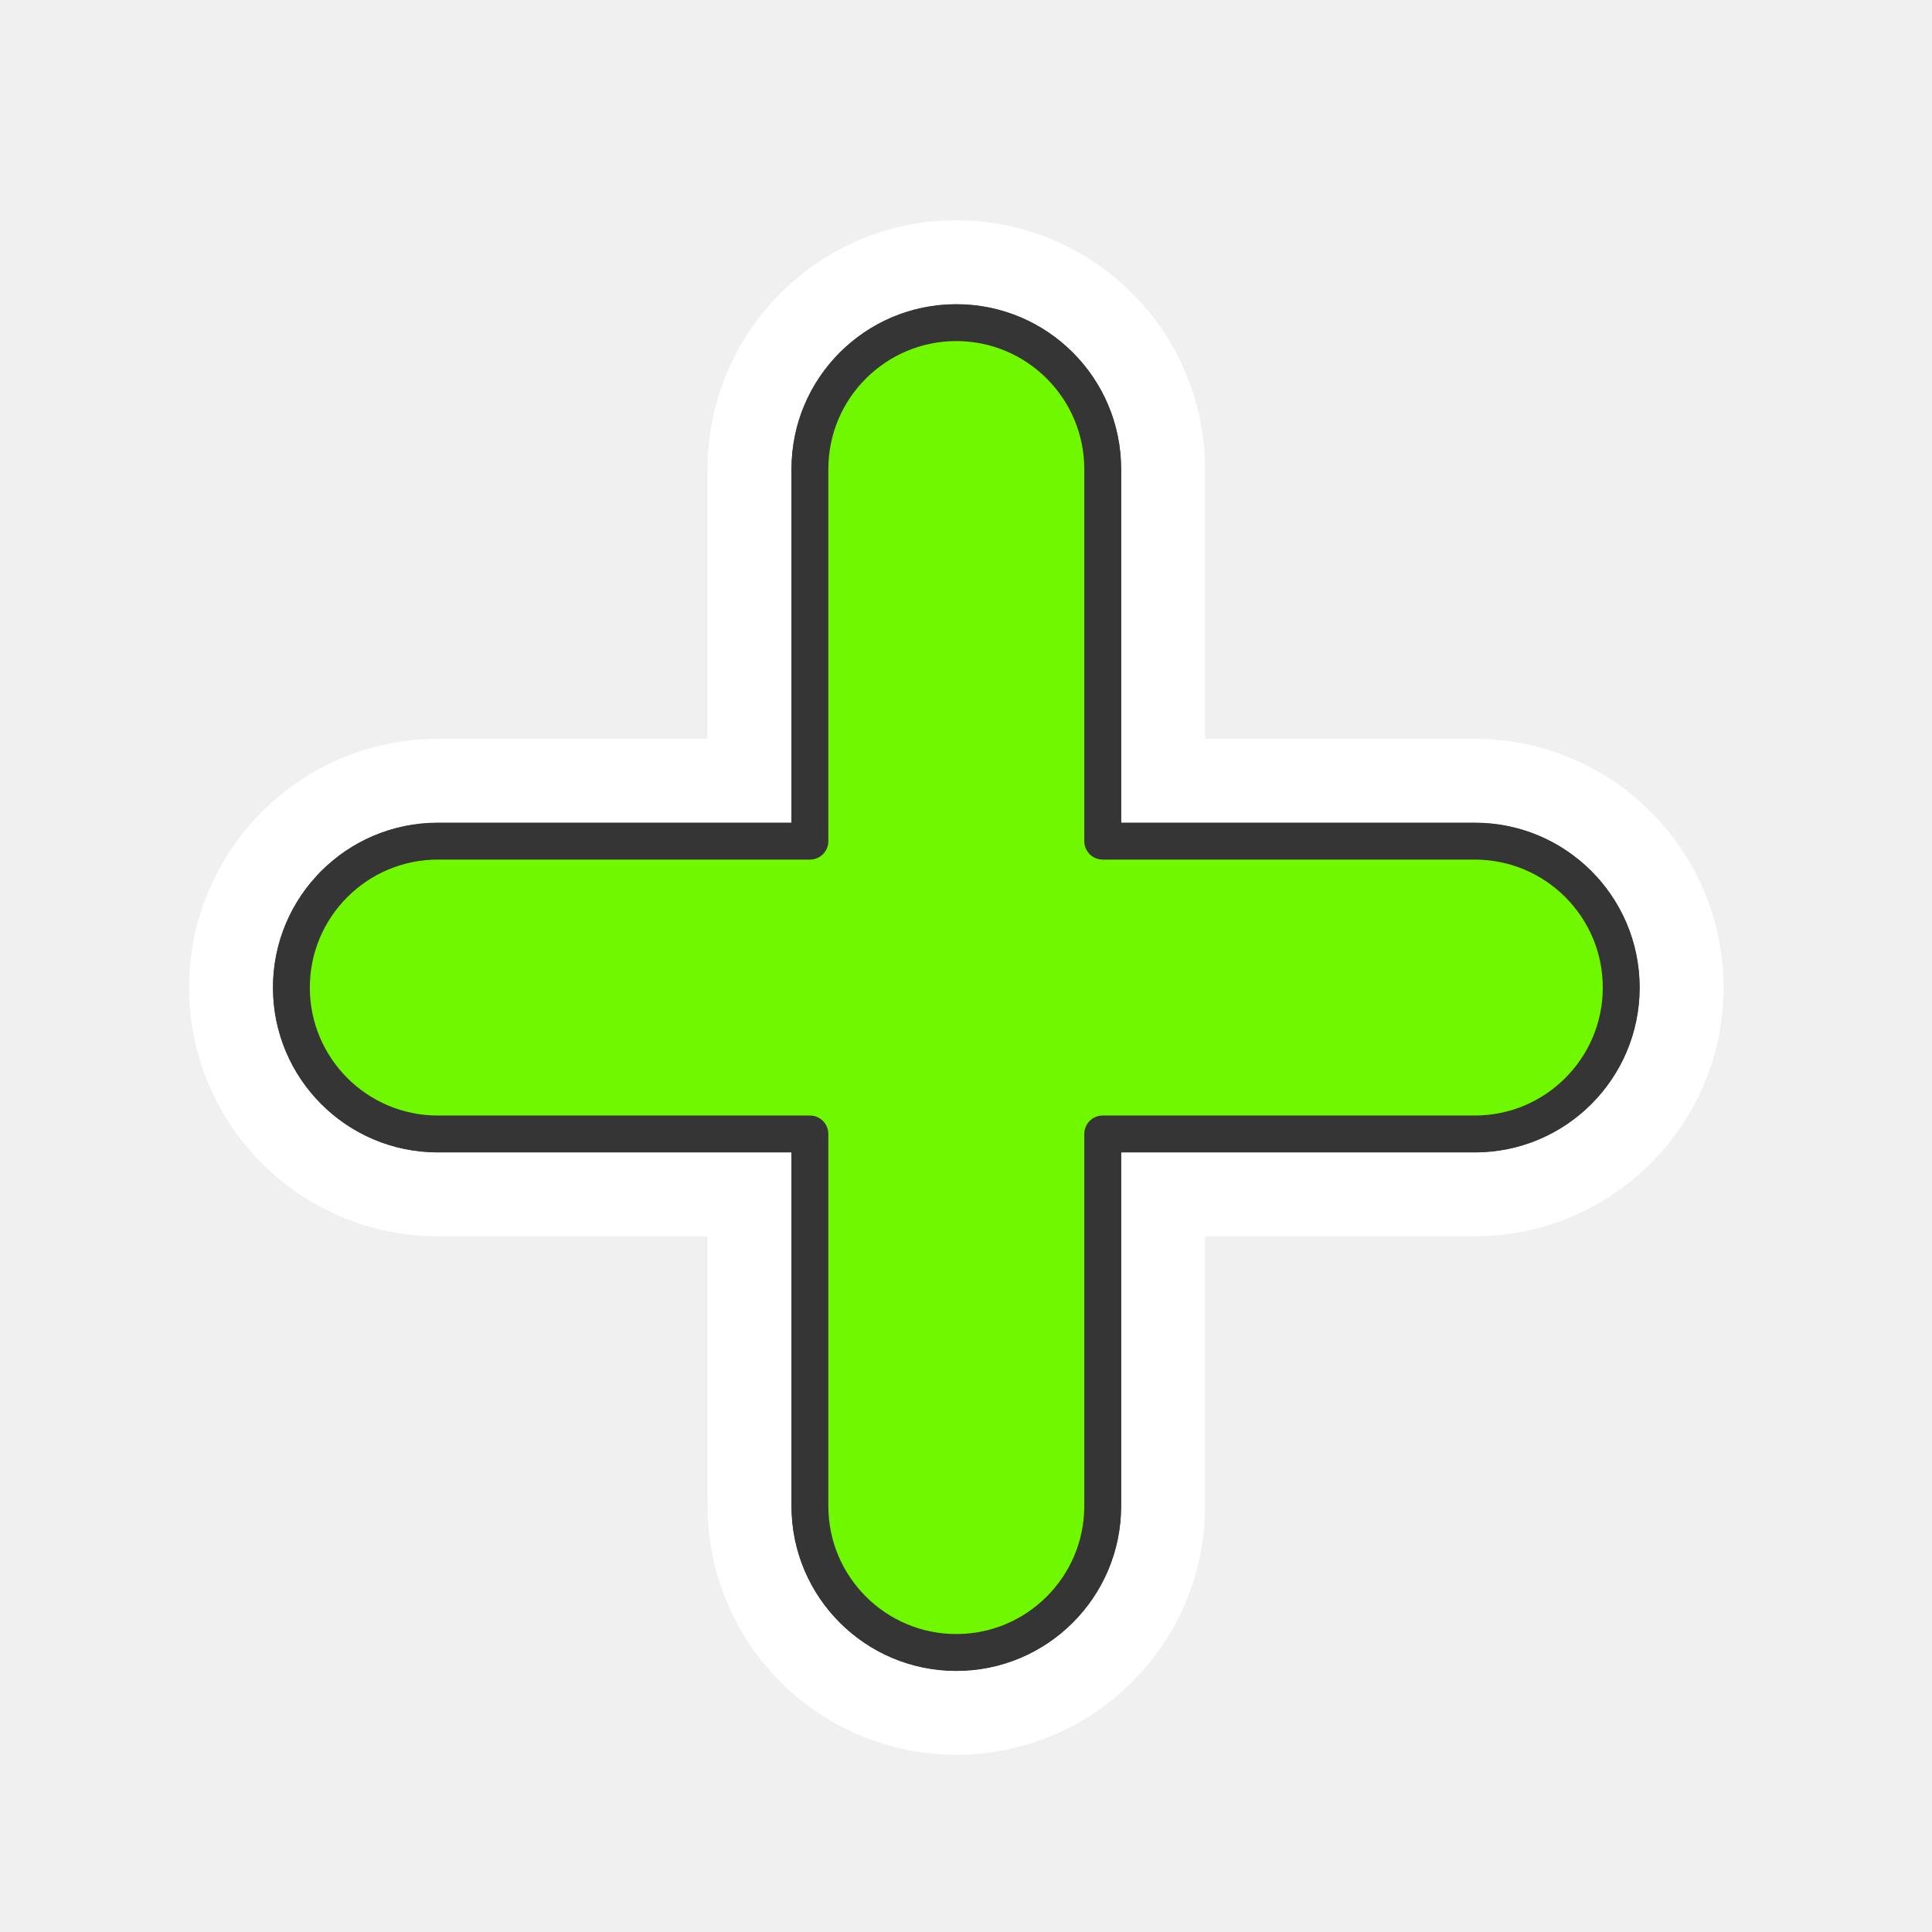
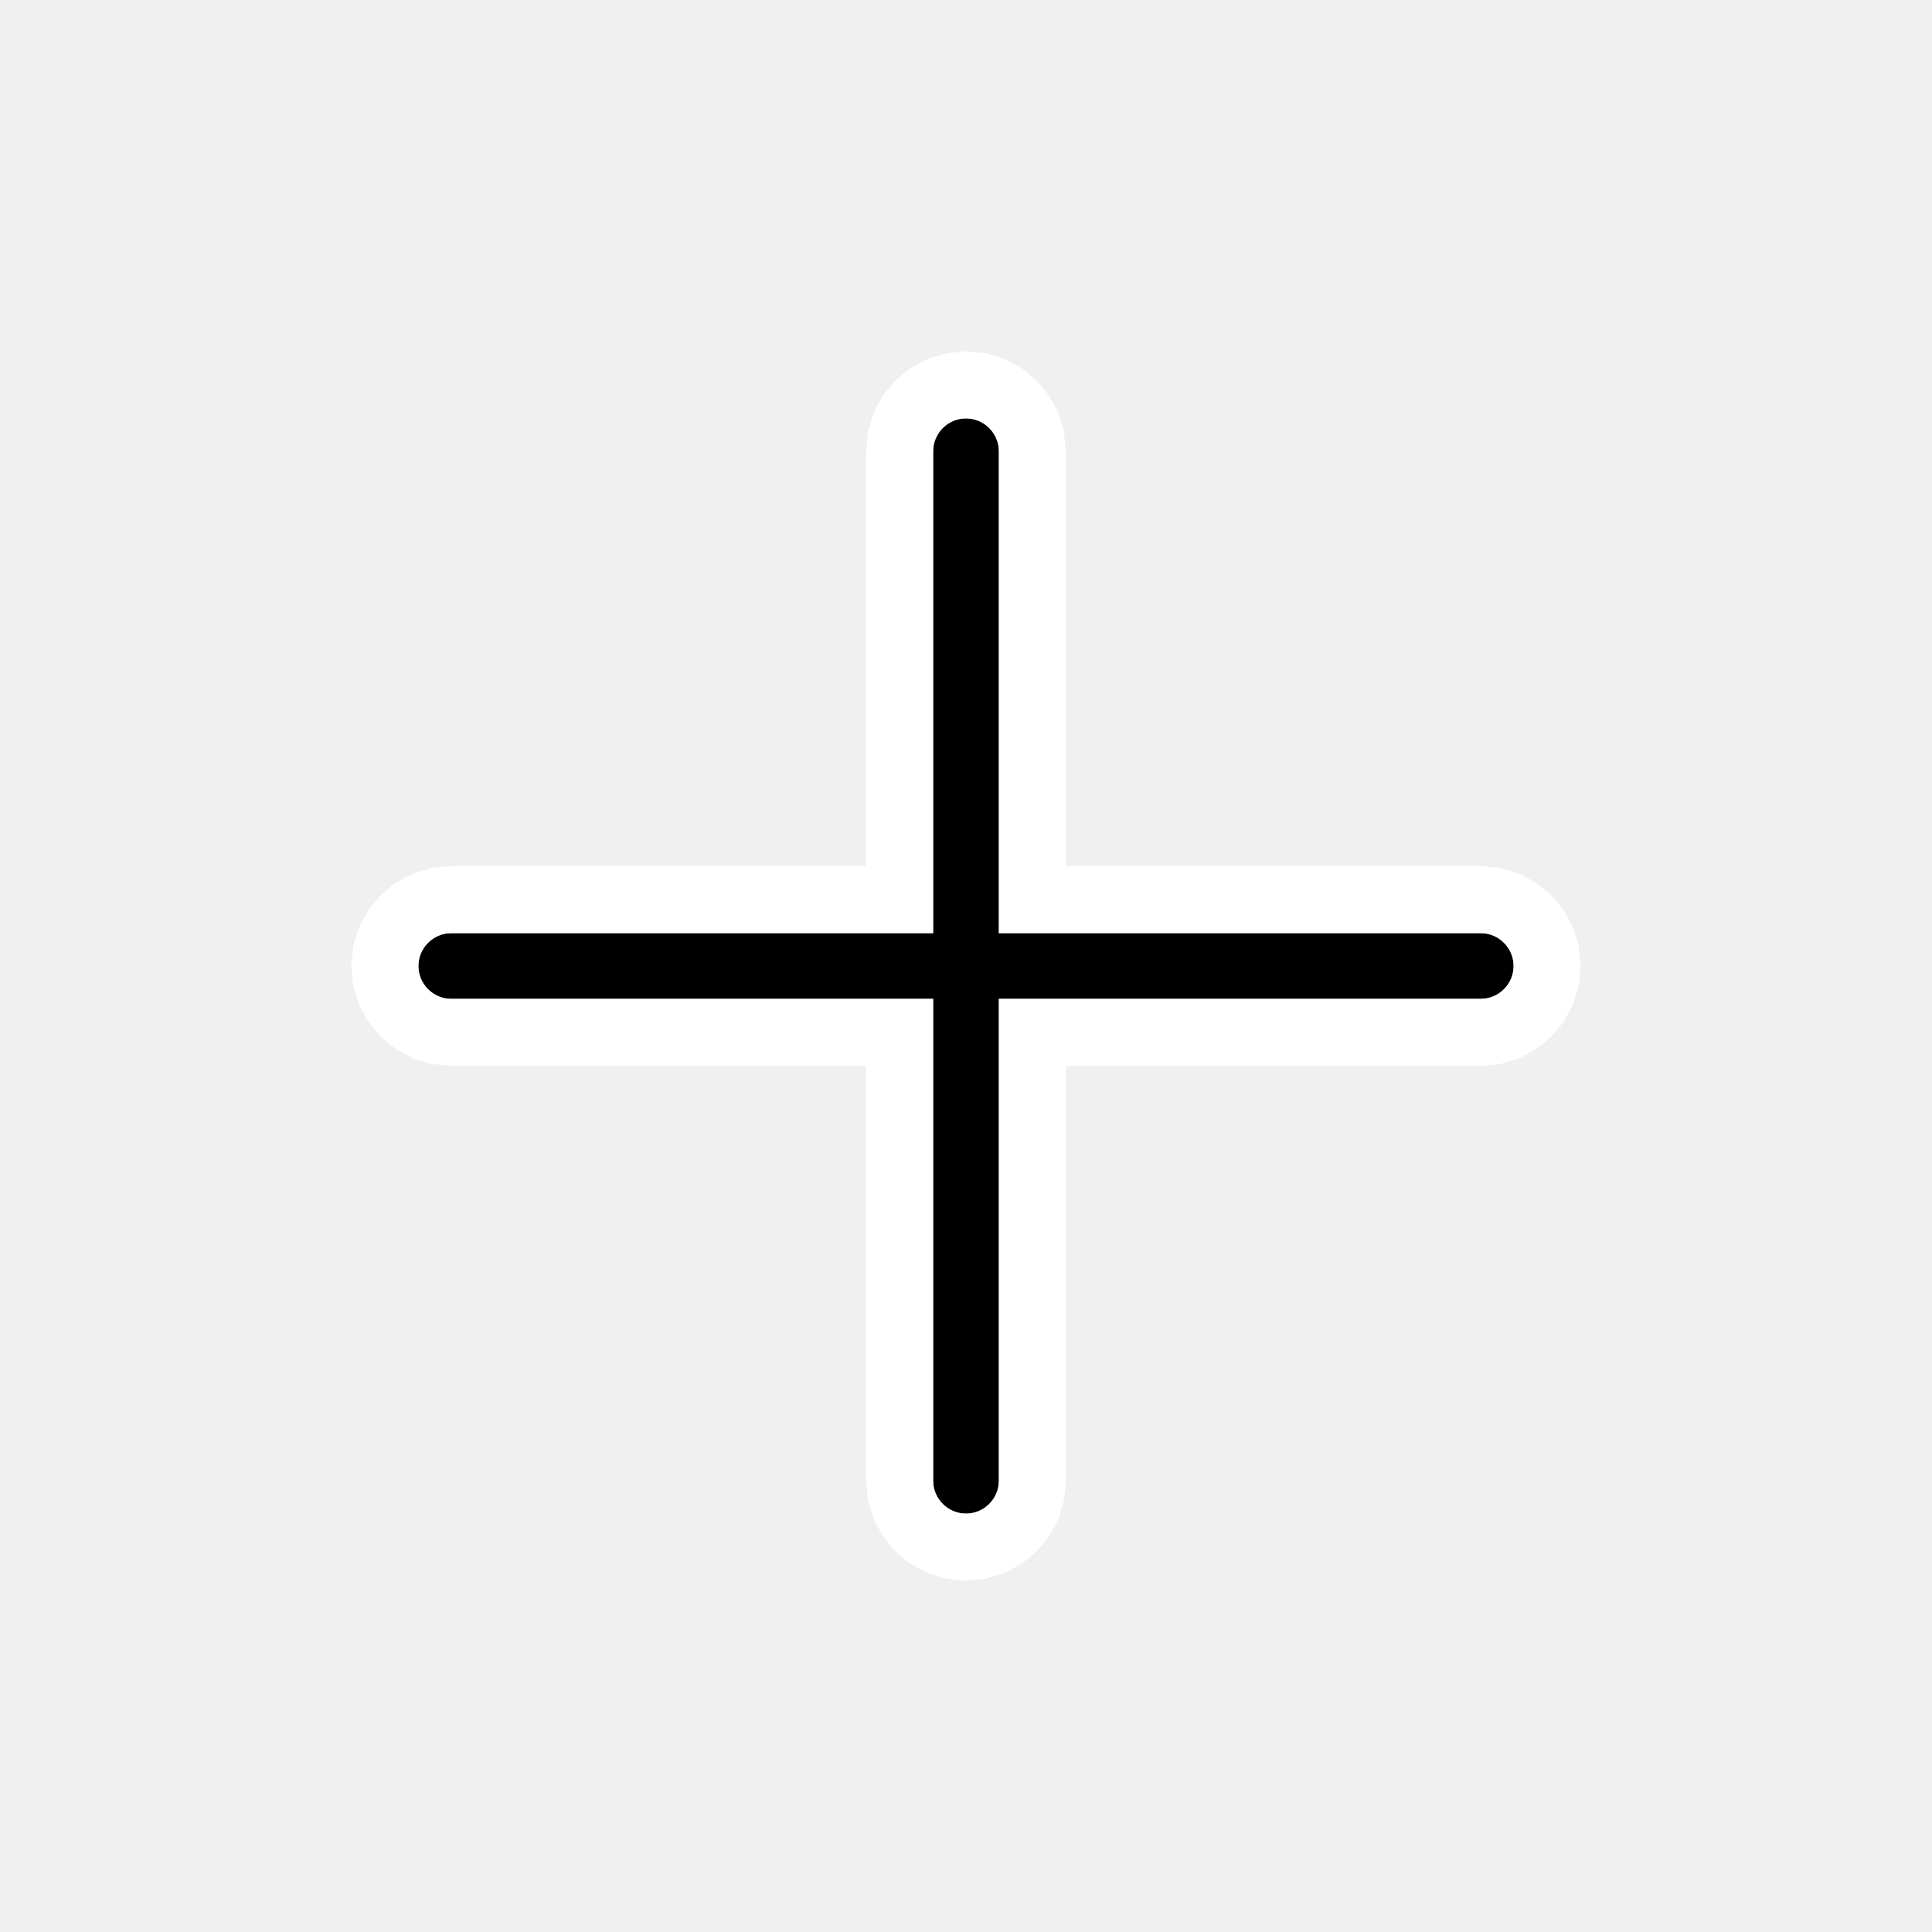
- <svg xmlns="http://www.w3.org/2000/svg" width="100%" height="100%" viewBox="0 0 2400 2400" version="1.1" xml:space="preserve" style="fill-rule:evenodd;clip-rule:evenodd;stroke-linecap:round;stroke-linejoin:round;stroke-miterlimit:1.5;">
-   <g transform="matrix(1,0,0,1,1.97368,733.061)">
-     <path d="M981.189,698.514L541.867,698.514C428.838,698.514 337.073,606.749 337.073,493.72C337.073,380.691 428.838,288.925 541.867,288.925L981.189,288.925L981.189,-150.396C981.189,-263.425 1072.95,-355.19 1185.98,-355.19C1299.01,-355.19 1390.78,-263.425 1390.78,-150.396L1390.78,288.925L1830.1,288.925C1943.13,288.925 2034.89,380.691 2034.89,493.72C2034.89,606.749 1943.13,698.514 1830.1,698.514L1390.78,698.514L1390.78,1137.84C1390.78,1250.86 1299.01,1342.63 1185.98,1342.63C1072.95,1342.63 981.189,1250.86 981.189,1137.84L981.189,698.514ZM1027.02,675.597L1027.02,1137.84C1027.02,1225.57 1098.25,1296.8 1185.98,1296.8C1273.72,1296.8 1344.94,1225.57 1344.94,1137.84L1344.94,675.597C1344.94,662.941 1355.2,652.681 1367.86,652.681L1830.1,652.681C1917.83,652.681 1989.06,581.453 1989.06,493.72C1989.06,405.987 1917.83,334.759 1830.1,334.759L1367.86,334.759C1355.2,334.759 1344.94,324.499 1344.94,311.842L1344.94,-150.396C1344.94,-238.129 1273.72,-309.357 1185.98,-309.357C1098.25,-309.357 1027.02,-238.129 1027.02,-150.396L1027.02,311.842C1027.02,324.499 1016.76,334.759 1004.11,334.759L541.867,334.759C454.134,334.759 382.906,405.987 382.906,493.72C382.906,581.453 454.134,652.681 541.867,652.681L1004.11,652.681C1016.76,652.681 1027.02,662.941 1027.02,675.597Z" style="fill:rgb(54,53,53);" />
-     <path d="M877.022,802.681L541.867,802.681C371.347,802.681 232.906,664.24 232.906,493.72C232.906,323.2 371.347,184.759 541.867,184.759L877.022,184.759L877.022,-150.396C877.022,-320.916 1015.46,-459.357 1185.98,-459.357C1356.5,-459.357 1494.94,-320.916 1494.94,-150.396L1494.94,184.759L1830.1,184.759C2000.62,184.759 2139.06,323.2 2139.06,493.72C2139.06,664.24 2000.62,802.681 1830.1,802.681L1494.94,802.681L1494.94,1137.84C1494.94,1308.36 1356.5,1446.8 1185.98,1446.8C1015.46,1446.8 877.022,1308.36 877.022,1137.84L877.022,802.681ZM981.189,698.514L981.189,1137.84C981.189,1250.86 1072.95,1342.63 1185.98,1342.63C1299.01,1342.63 1390.78,1250.86 1390.78,1137.84L1390.78,698.514L1830.1,698.514C1943.13,698.514 2034.89,606.749 2034.89,493.72C2034.89,380.691 1943.13,288.925 1830.1,288.925L1390.78,288.925L1390.78,-150.396C1390.78,-263.425 1299.01,-355.19 1185.98,-355.19C1072.95,-355.19 981.189,-263.425 981.189,-150.396L981.189,288.925L541.867,288.925C428.838,288.925 337.073,380.691 337.073,493.72C337.073,606.749 428.838,698.514 541.867,698.514L981.189,698.514ZM1027.02,675.597C1027.02,662.941 1016.76,652.681 1004.11,652.681L541.867,652.681C454.134,652.681 382.906,581.453 382.906,493.72C382.906,405.987 454.134,334.759 541.867,334.759L1004.11,334.759C1016.76,334.759 1027.02,324.499 1027.02,311.842L1027.02,-150.396C1027.02,-238.129 1098.25,-309.357 1185.98,-309.357C1273.72,-309.357 1344.94,-238.129 1344.94,-150.396L1344.94,311.842C1344.94,324.499 1355.2,334.759 1367.86,334.759L1830.1,334.759C1917.83,334.759 1989.06,405.987 1989.06,493.72C1989.06,581.453 1917.83,652.681 1830.1,652.681L1367.86,652.681C1355.2,652.681 1344.94,662.941 1344.94,675.597L1344.94,1137.84C1344.94,1225.57 1273.72,1296.8 1185.98,1296.8C1098.25,1296.8 1027.02,1225.57 1027.02,1137.84L1027.02,675.597ZM1131.19,675.597L1131.19,1137.84C1131.19,1168.08 1155.74,1192.63 1185.98,1192.63C1216.23,1192.63 1240.78,1168.08 1240.78,1137.84L1240.78,675.597L1250.81,626.099L1278,585.736L1318.36,558.544L1367.86,548.514L1830.1,548.514C1860.34,548.514 1884.89,523.961 1884.89,493.72C1884.89,463.478 1860.34,438.925 1830.1,438.925L1367.86,438.925L1318.36,428.896L1278,401.704L1250.81,361.341L1240.78,311.842L1240.78,-150.396C1240.78,-180.638 1216.23,-205.19 1185.98,-205.19C1155.74,-205.19 1131.19,-180.638 1131.19,-150.396L1131.19,311.842L1121.16,361.341L1093.97,401.704L1053.6,428.896L1004.11,438.925L541.867,438.925C511.625,438.925 487.073,463.478 487.073,493.72C487.073,523.961 511.625,548.514 541.867,548.514L1004.11,548.514L1053.6,558.544L1093.97,585.736L1121.16,626.099L1131.19,675.597Z" style="fill:white;" />
-   </g>
-   <g transform="matrix(1,0,0,1,1.97368,733.061)">
-     <path d="M1004.11,675.597L541.867,675.597C441.486,675.597 359.99,594.101 359.99,493.72C359.99,393.339 441.486,311.842 541.867,311.842L1004.11,311.842L1004.11,-150.396C1004.11,-250.777 1085.6,-332.274 1185.98,-332.274C1286.36,-332.274 1367.86,-250.777 1367.86,-150.396L1367.86,311.842L1830.1,311.842C1930.48,311.842 2011.98,393.339 2011.98,493.72C2011.98,594.101 1930.48,675.597 1830.1,675.597L1367.86,675.597L1367.86,1137.84C1367.86,1238.22 1286.36,1319.71 1185.98,1319.71C1085.6,1319.71 1004.11,1238.22 1004.11,1137.84L1004.11,675.597Z" style="fill:rgb(111,248,0);stroke:rgb(54,53,53);stroke-width:45.83px;" />
+ <svg xmlns="http://www.w3.org/2000/svg" width="100%" height="100%" viewBox="0 0 2400 2400" version="1.1" xml:space="preserve" style="fill-rule:evenodd;clip-rule:evenodd;stroke-linejoin:round;stroke-miterlimit:2;">
+   <g transform="matrix(1,0,0,1,-122.434,-277.771)">
+     <path d="M2002.73,1477.77C2002.73,1455.3 1984.34,1436.91 1961.87,1436.91L1363.29,1436.91L1363.29,838.338C1363.29,815.866 1344.91,797.479 1322.43,797.479C1299.96,797.479 1281.58,815.866 1281.58,838.338L1281.58,1436.91L683.001,1436.91C660.529,1436.91 642.143,1455.3 642.143,1477.77C642.143,1500.24 660.529,1518.63 683.001,1518.63L1281.58,1518.63L1281.58,2117.2C1281.58,2139.68 1299.96,2158.06 1322.43,2158.06C1344.91,2158.06 1363.29,2139.68 1363.29,2117.2L1363.29,1518.63L1961.87,1518.63C1984.34,1518.63 2002.73,1500.24 2002.73,1477.77Z" style="fill-rule:nonzero;" />
+     <path d="M2086.06,1477.77L2083.51,1502.79L2076.2,1526.22L2064.73,1547.29L2049.65,1565.55L2031.39,1580.63L2010.32,1592.1L1986.89,1599.41L1961.87,1601.96L1446.63,1601.96L1446.63,2117.2L1444.08,2142.23L1436.77,2165.65L1425.3,2186.73L1410.22,2204.99L1391.96,2220.06L1370.88,2231.54L1347.46,2238.85L1322.43,2241.39L1297.41,2238.85L1273.99,2231.54L1252.91,2220.06L1234.65,2204.99L1219.57,2186.73L1208.1,2165.65L1200.79,2142.23L1198.24,2117.2L1198.24,1601.96L683.001,1601.96L657.979,1599.41L634.552,1592.1L613.478,1580.63L595.22,1565.55L580.141,1547.29L568.668,1526.22L561.358,1502.79L558.81,1477.77L561.358,1452.75L568.668,1429.32L580.141,1408.25L595.22,1389.99L613.478,1374.91L634.552,1363.44L657.979,1356.13L683.001,1353.58L1198.24,1353.58L1198.24,838.338L1200.79,813.315L1208.1,789.889L1219.57,768.814L1234.65,750.556L1252.91,735.477L1273.99,724.005L1297.41,716.694L1322.43,714.146L1347.46,716.694L1370.88,724.005L1391.96,735.477L1410.22,750.556L1425.3,768.814L1436.77,789.889L1444.08,813.315L1446.63,838.338L1446.63,1353.58L1961.87,1353.58L1986.89,1356.13L2010.32,1363.44L2031.39,1374.91L2049.65,1389.99L2064.73,1408.25L2076.2,1429.32L2083.51,1452.75L2086.06,1477.77ZM2002.73,1477.77C2002.73,1455.3 1984.34,1436.91 1961.87,1436.91L1363.29,1436.91L1363.29,838.338C1363.29,815.866 1344.91,797.479 1322.43,797.479C1299.96,797.479 1281.58,815.866 1281.58,838.338L1281.58,1436.91L683.001,1436.91C660.529,1436.91 642.143,1455.3 642.143,1477.77C642.143,1500.24 660.529,1518.63 683.001,1518.63L1281.58,1518.63L1281.58,2117.2C1281.58,2139.68 1299.96,2158.06 1322.43,2158.06C1344.91,2158.06 1363.29,2139.68 1363.29,2117.2L1363.29,1518.63L1961.87,1518.63C1984.34,1518.63 2002.73,1500.24 2002.73,1477.77Z" style="fill:white;" />
  </g>
</svg>
